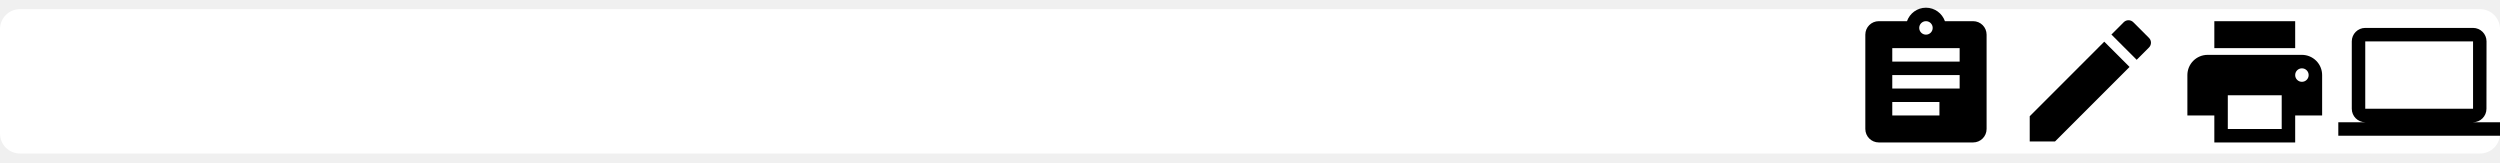
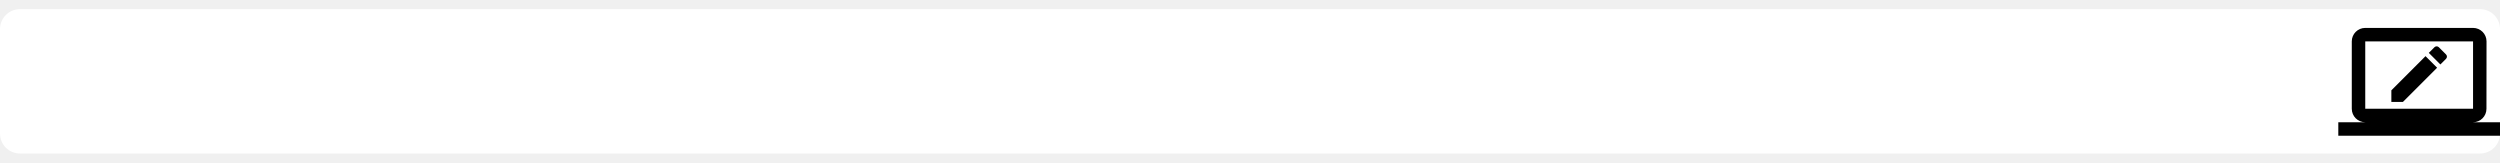
<svg xmlns="http://www.w3.org/2000/svg" width="742.143" height="48.286" id="svg2" version="1.1">
  <defs id="defs4" />
  <g id="layer1" transform="translate(-0.7142857,0.4235329)">
    <rect style="fill:#ffffff;fill-opacity:1;stroke:none" id="rect3021" width="742.143" height="42.857" x="0.714" y="2.291" ry="5.922" />
-     <g id="g2997" transform="translate(646.0545,-0.1378183)">
-       <path id="path2987" d="M 38,16 H 10 c -3.31,0 -6,2.69 -6,6 v 12 h 8 v 8 h 24 v -8 h 8 V 22 c 0,-3.31 -2.69,-6 -6,-6 z M 32,38 H 16 V 28 h 16 v 10 z m 6,-14 c -1.11,0 -2,-0.89 -2,-2 0,-1.11 0.89,-2 2,-2 1.11,0 2,0.89 2,2 0,1.11 -0.89,2 -2,2 z M 36,6 H 12 v 8 H 36 V 6 z" />
-       <path id="path2989" d="M 0,0 H 48 V 48 H 0 z" style="fill:none" />
-     </g>
-     <g id="g3013" transform="translate(548.4492,-0.1378183)">
-       <path id="path3003" d="M 0,0 H 48 V 48 H 0 z" style="fill:none" />
-       <path id="path3005" d="M 38,6 H 29.63 C 28.81,3.68 26.61,2 24,2 21.39,2 19.19,3.68 18.37,6 H 10 C 7.79,6 6,7.79 6,10 v 28 c 0,2.21 1.79,4 4,4 h 28 c 2.21,0 4,-1.79 4,-4 V 10 C 42,7.79 40.21,6 38,6 z M 24,6 c 1.1,0 2,0.89 2,2 0,1.11 -0.9,2 -2,2 -1.1,0 -2,-0.89 -2,-2 0,-1.11 0.9,-2 2,-2 z m 4,28 H 14 v -4 h 14 v 4 z m 6,-8 H 14 v -4 h 20 v 4 z m 0,-8 H 14 v -4 h 20 v 4 z" />
-     </g>
    <g id="g3100" transform="translate(694.8572,-0.1378183)">
      <path id="path3090" d="M 0,0 H 48 V 48 H 0 z" style="fill:none" />
      <path id="path3092" d="m 40,36 c 2.21,0 3.98,-1.79 3.98,-4 L 44,12 C 44,9.79 42.21,8 40,8 H 8 C 5.79,8 4,9.79 4,12 v 20 c 0,2.21 1.79,4 4,4 H 0 v 4 H 48 V 36 H 40 z M 8,12 H 40 V 32 H 8 V 12 z" />
    </g>
-     <g id="g3133" transform="translate(597.2519,-0.4235329)">
-       <path id="path3123" d="M 6,34.5 V 42 h 7.5 L 35.63,19.87 28.13,12.37 6,34.5 z M 41.41,14.09 c 0.78,-0.78 0.78,-2.05 0,-2.83 L 36.74,6.59 c -0.78,-0.78 -2.05,-0.78 -2.83,0 l -3.66,3.66 7.5,7.5 3.66,-3.66 z" />
-       <path id="path3125" d="M 0,0 H 48 V 48 H 0 z" style="fill:none" />
+     <g id="g3133" transform="matrix(0.4583333,0,0,0.4583333,707.8572,10.57647)">
+       <path id="path3123" d="M 6,34.5 6,42 13.5,42 35.63,19.87 28.13,12.37 6,34.5 Z M 41.41,14.09 c 0.78,-0.78 0.78,-2.05 0,-2.83 L 36.74,6.59 c -0.78,-0.78 -2.05,-0.78 -2.83,0 l -3.66,3.66 7.5,7.5 3.66,-3.66 z" />
+       <path id="path3125" d="M 0,0 48,0 48,48 0,48 Z" style="fill:none" />
    </g>
  </g>
</svg>
